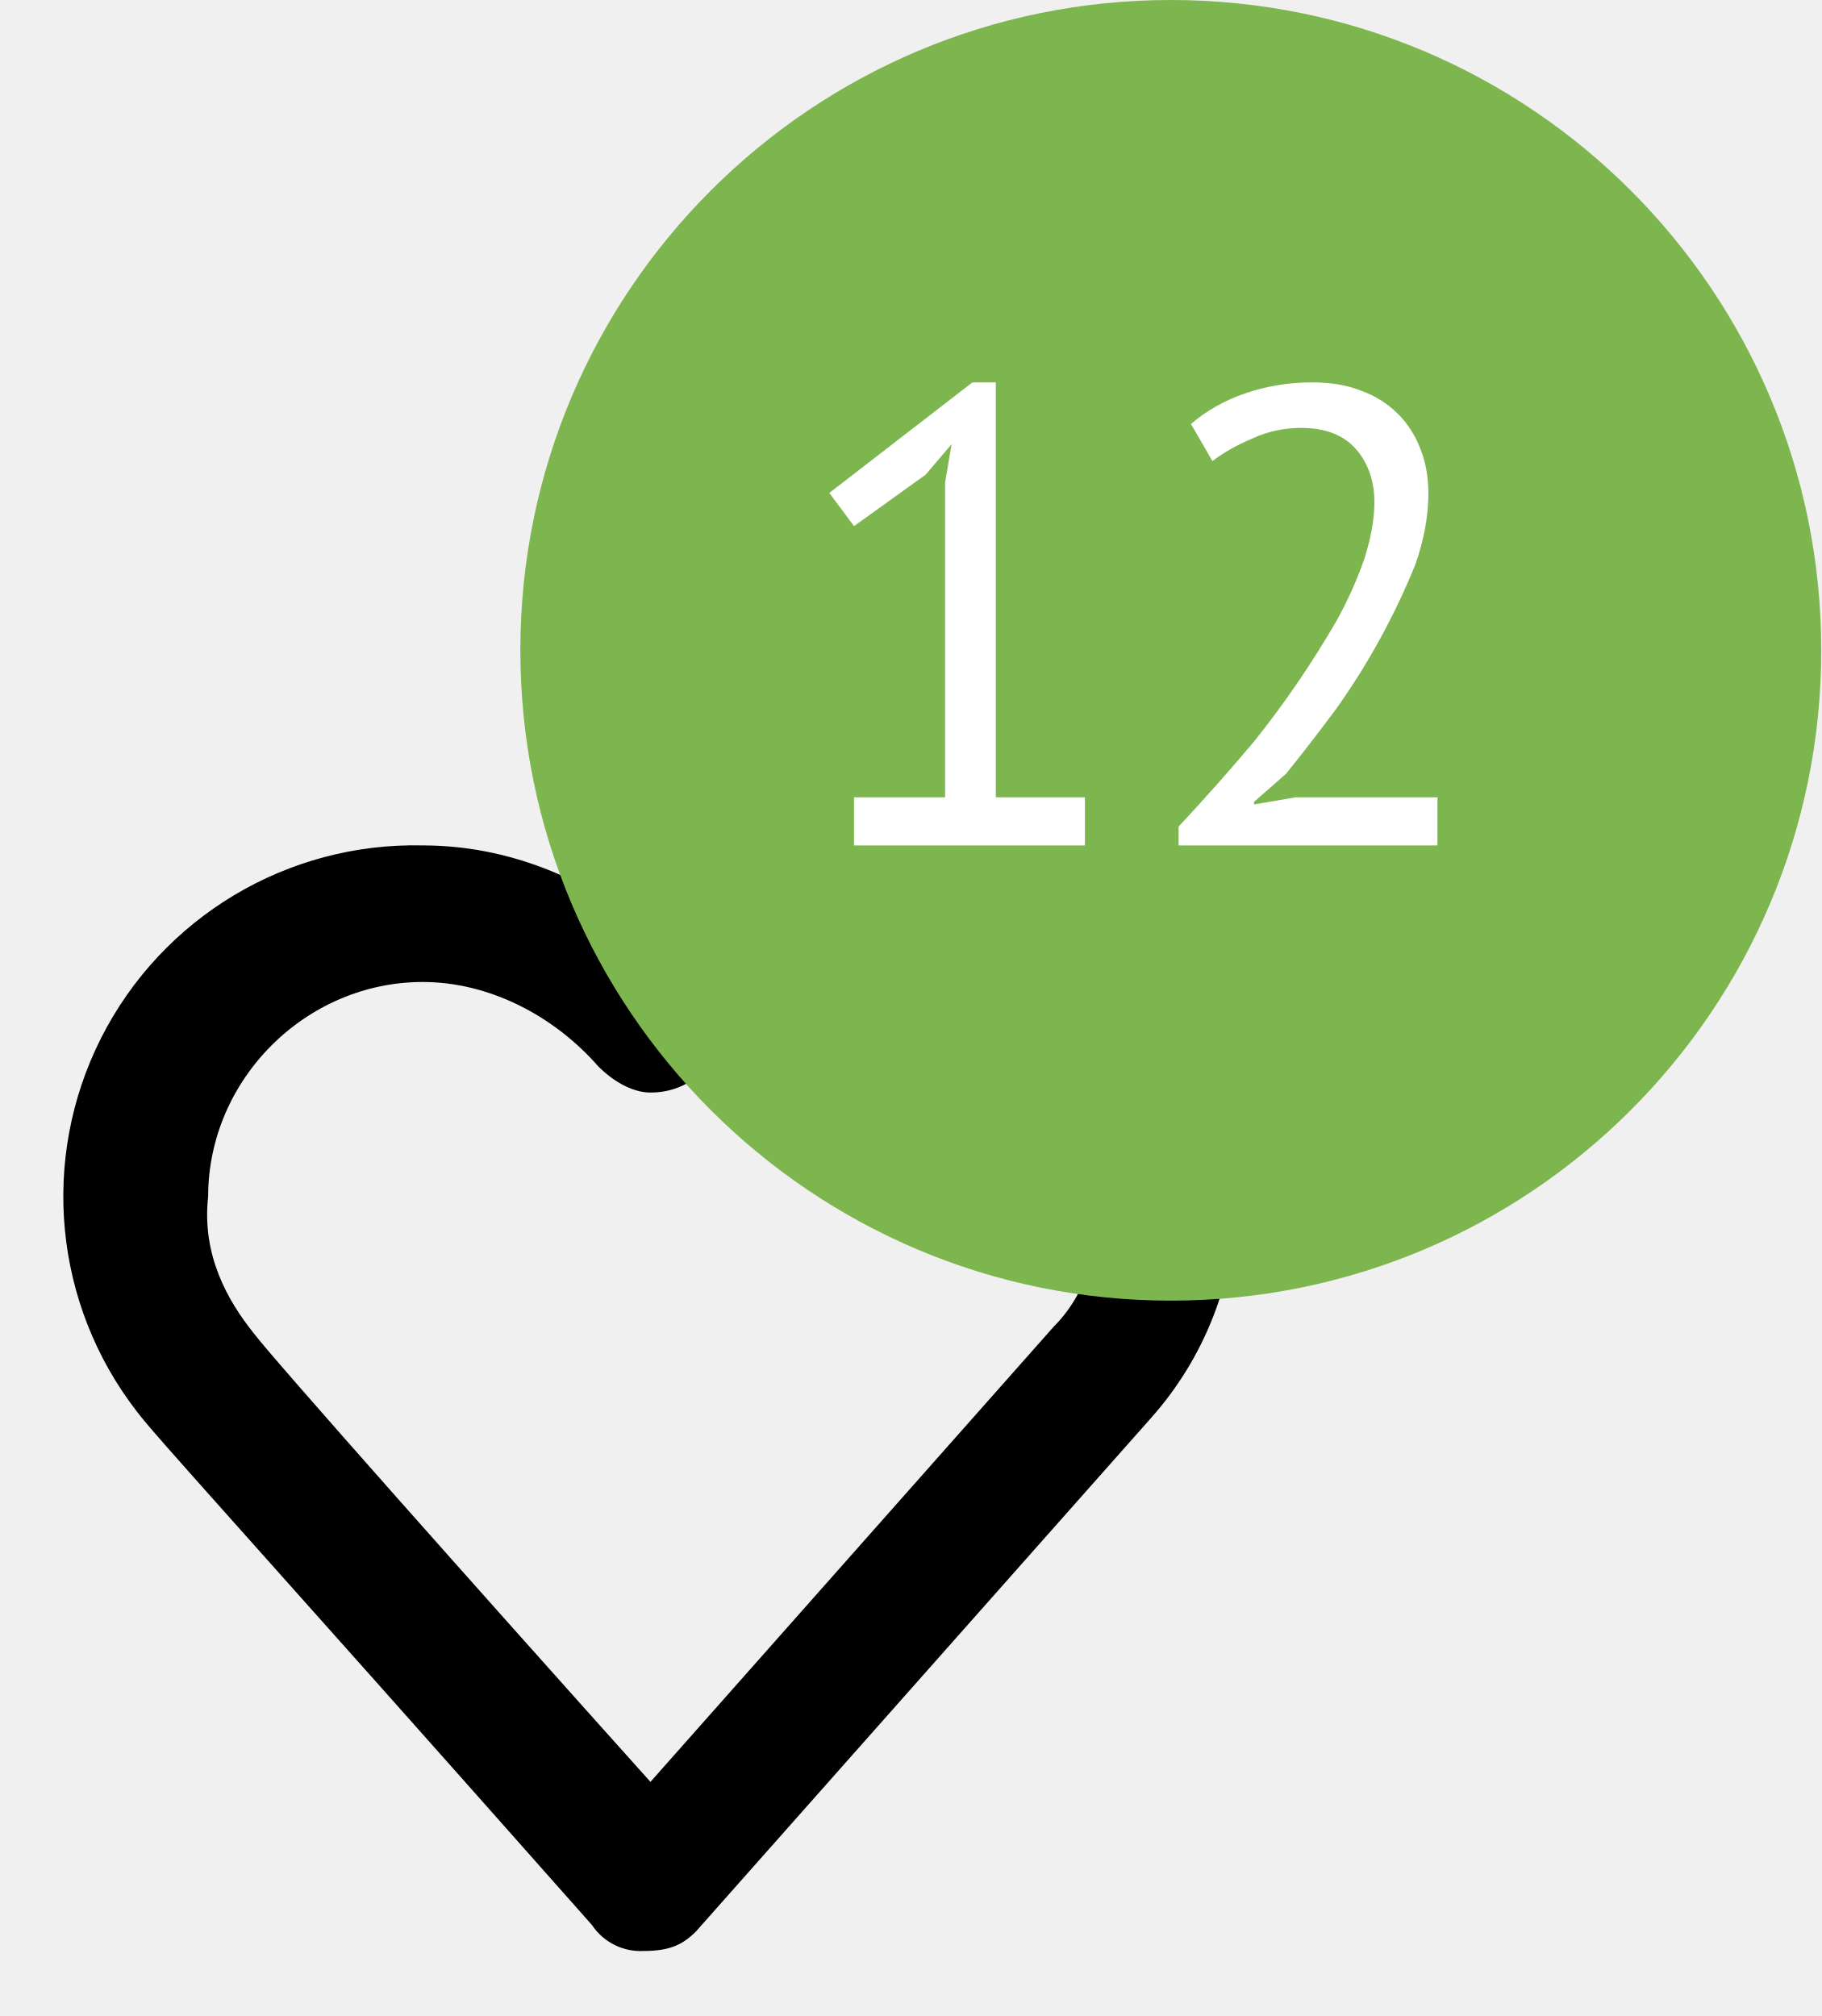
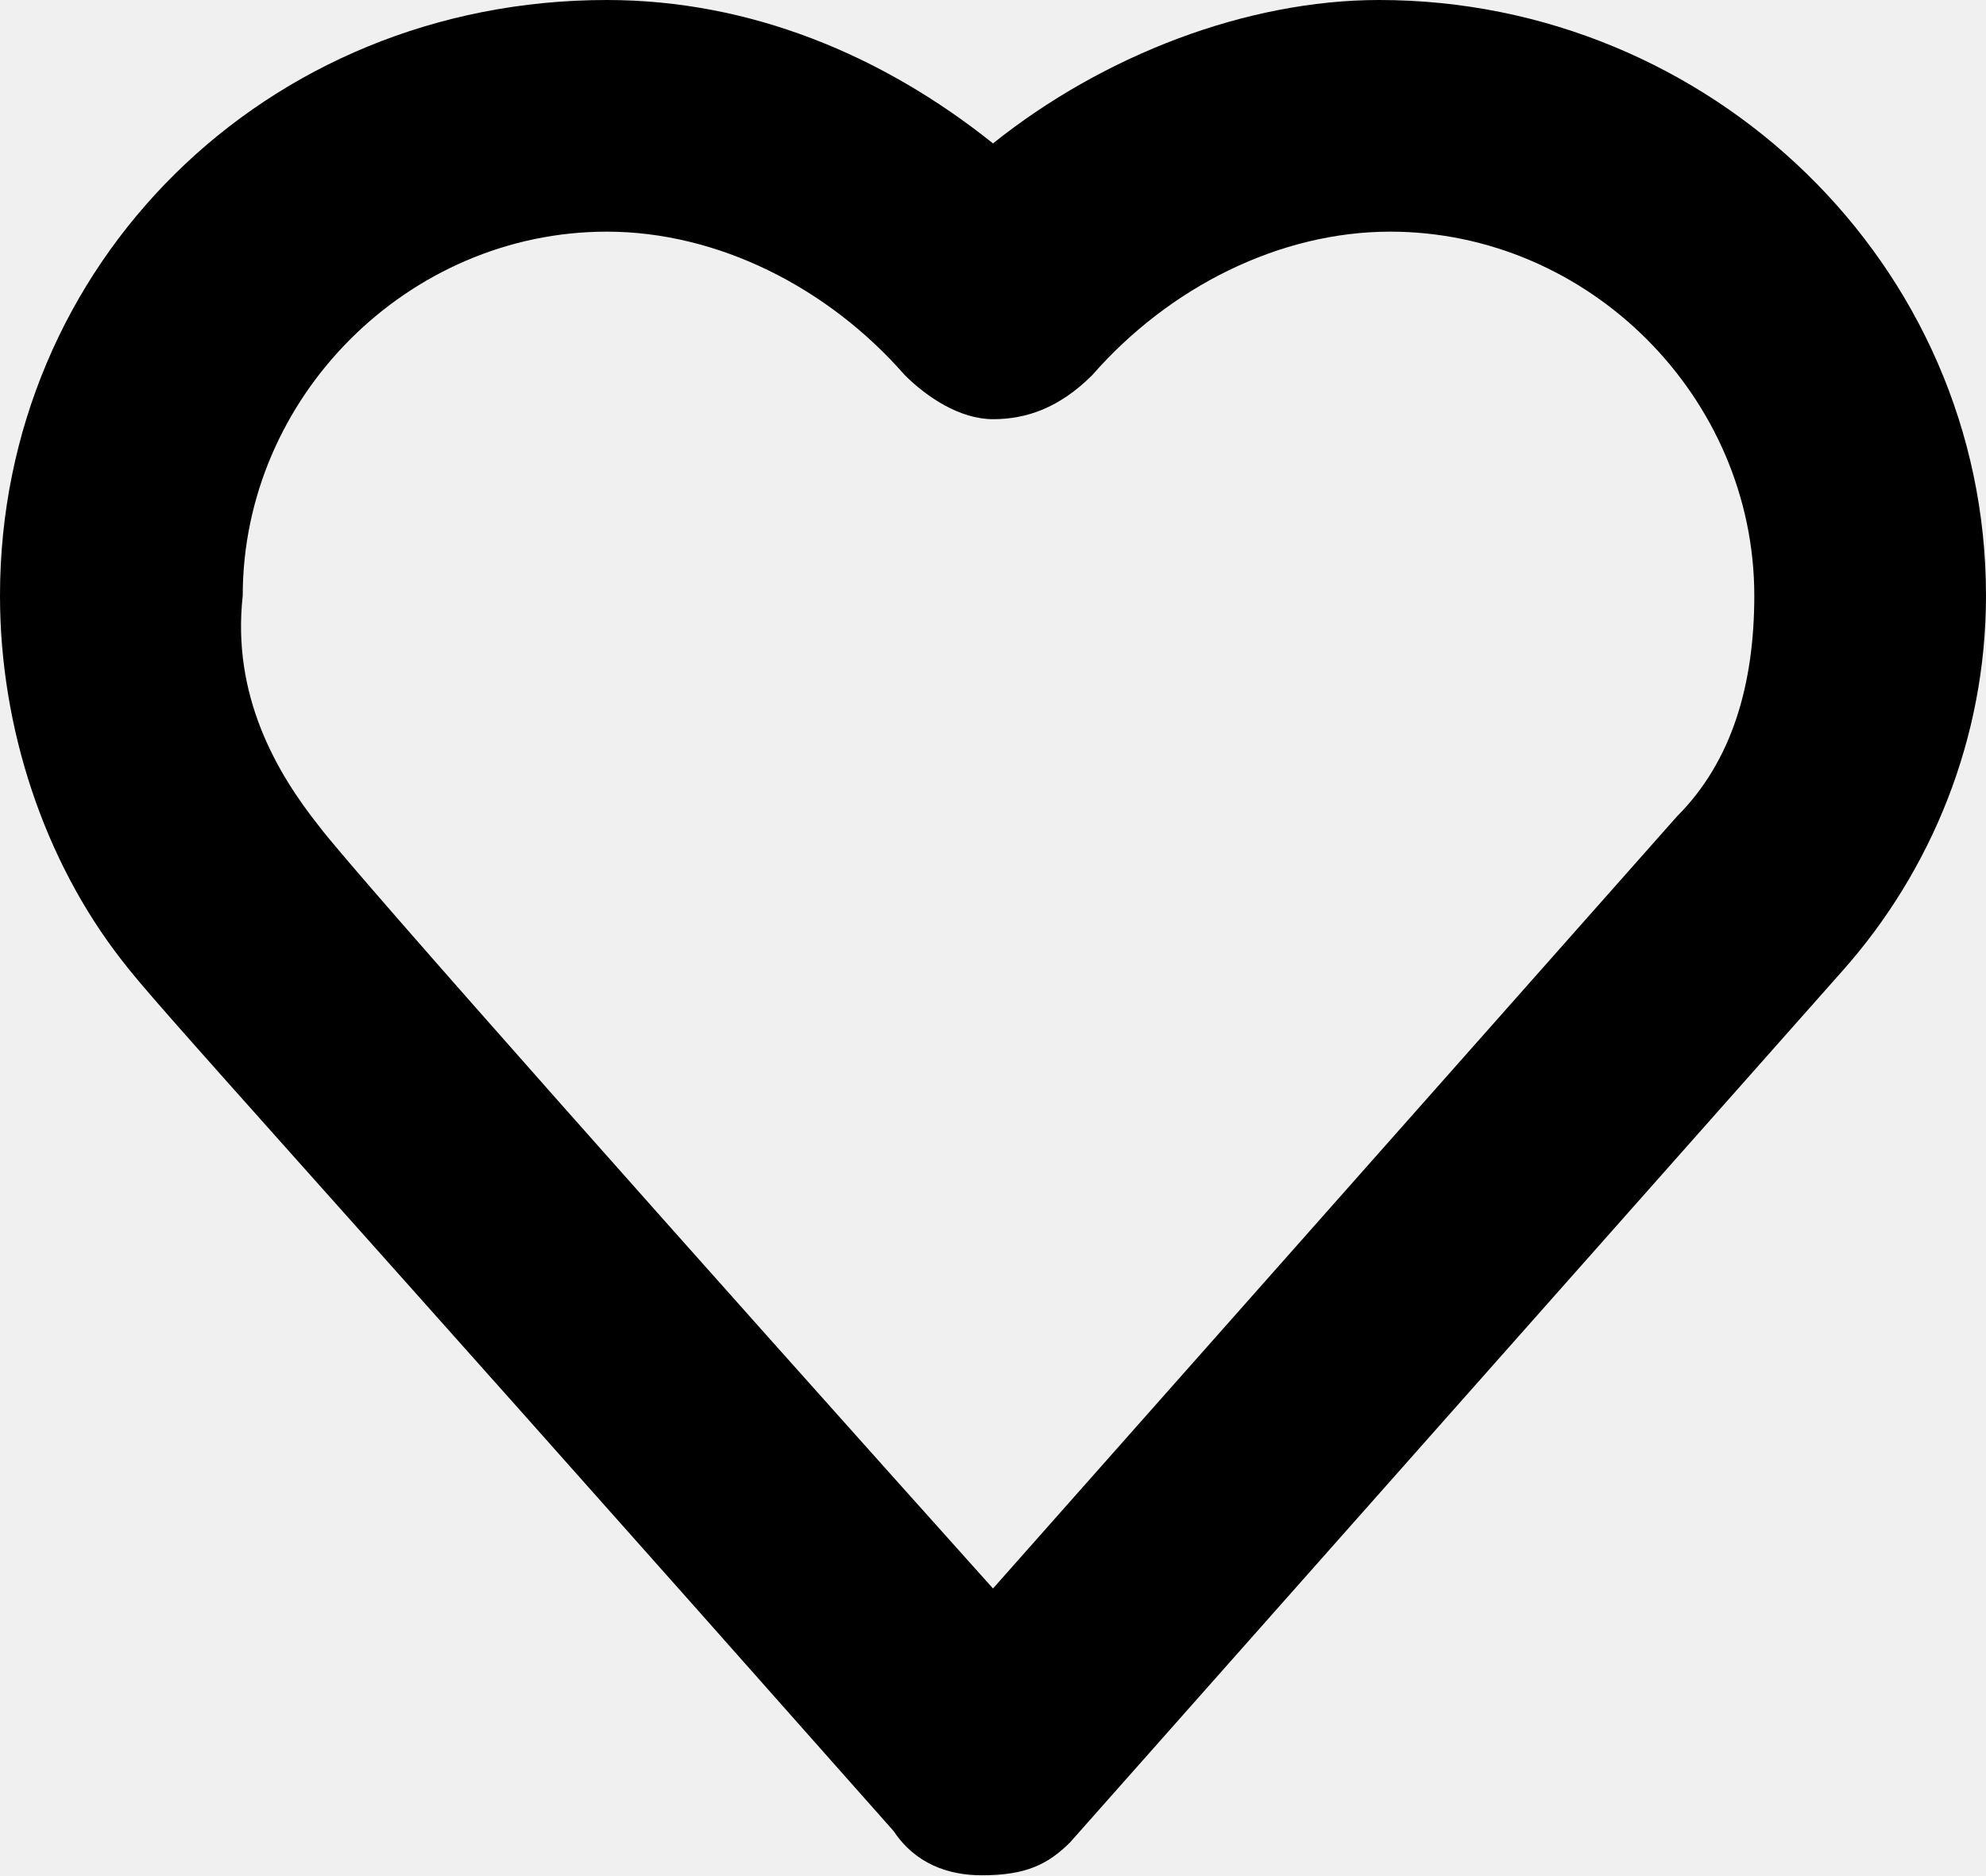
- <svg xmlns="http://www.w3.org/2000/svg" width="28" height="31" fill="none">
-   <path d="M9.9 30a.9.9 0 0 1-.8-.4c-5.4-6.1-6.7-7.5-7-7.9A5.4 5.4 0 0 1 6.5 13c1.3 0 2.5.5 3.5 1.3a5.46 5.46 0 0 1 9 4.1c0 1.3-.5 2.5-1.3 3.4l-7 7.9c-.2.2-.4.3-.8.3Zm-6-9.5c.3.4 3.5 4 6.1 6.9l6.2-7c.5-.5.7-1.2.7-2 0-1.8-1.5-3.3-3.3-3.3-1 0-2 .5-2.7 1.3-.3.3-.6.4-.9.4-.3 0-.6-.2-.8-.4-.7-.8-1.7-1.3-2.7-1.3-1.8 0-3.3 1.5-3.3 3.3-.1.9.3 1.6.7 2.1-.1 0-.1 0 0 0Z" fill="#000" />
-   <rect x="8" width="20" height="20" rx="10" fill="#7DB54F" />
-   <path d="M13.13 12.26h1.4V7.42l.1-.59-.4.47-1.1.79-.38-.51 2.2-1.7h.36v6.38h1.37V13h-3.55v-.74Zm8.83-4.67c0 .35-.07.72-.2 1.09a10.88 10.88 0 0 1-1.21 2.21c-.26.35-.52.69-.78 1.01l-.49.43v.04l.64-.11h2.18V13h-3.98v-.29a33.15 33.15 0 0 0 1.17-1.32 15.09 15.09 0 0 0 1.25-1.83c.18-.32.32-.64.43-.95.1-.31.16-.61.16-.89 0-.33-.1-.6-.28-.81-.19-.22-.47-.33-.85-.33-.25 0-.5.05-.74.16-.24.1-.45.22-.62.35l-.33-.57c.23-.2.51-.36.83-.47.32-.11.66-.17 1.03-.17.29 0 .54.04.76.13a1.5 1.5 0 0 1 .91.9c.08.2.12.43.12.68Z" fill="#fff" />
+ <svg xmlns="http://www.w3.org/2000/svg" width="18" height="17" viewBox="0 0 18 17" fill="none">
+   <path d="M8.9 17C8.6 17 8.3 16.9 8.1 16.6C2.7 10.5 1.4 9.1 1.1 8.7C0.4 7.8 0 6.6 0 5.4C0 2.4 2.4 0 5.5 0C6.8 0 8 0.5 9 1.3C10 0.5 11.3 0 12.5 0C15.5 0 18 2.4 18 5.4C18 6.7 17.5 7.9 16.7 8.8L9.7 16.7C9.5 16.9 9.3 17 8.9 17ZM2.9 7.5C3.2 7.9 6.4 11.5 9 14.4L15.2 7.4C15.7 6.9 15.9 6.2 15.9 5.4C15.9 3.6 14.4 2.1 12.6 2.1C11.6 2.1 10.6 2.6 9.9 3.4C9.6 3.7 9.3 3.8 9 3.8C8.7 3.8 8.4 3.6 8.2 3.4C7.5 2.6 6.5 2.1 5.5 2.1C3.7 2.1 2.2 3.6 2.2 5.4C2.1 6.3 2.5 7 2.9 7.5C2.8 7.5 2.8 7.5 2.9 7.5Z" fill="black" />
</svg>
